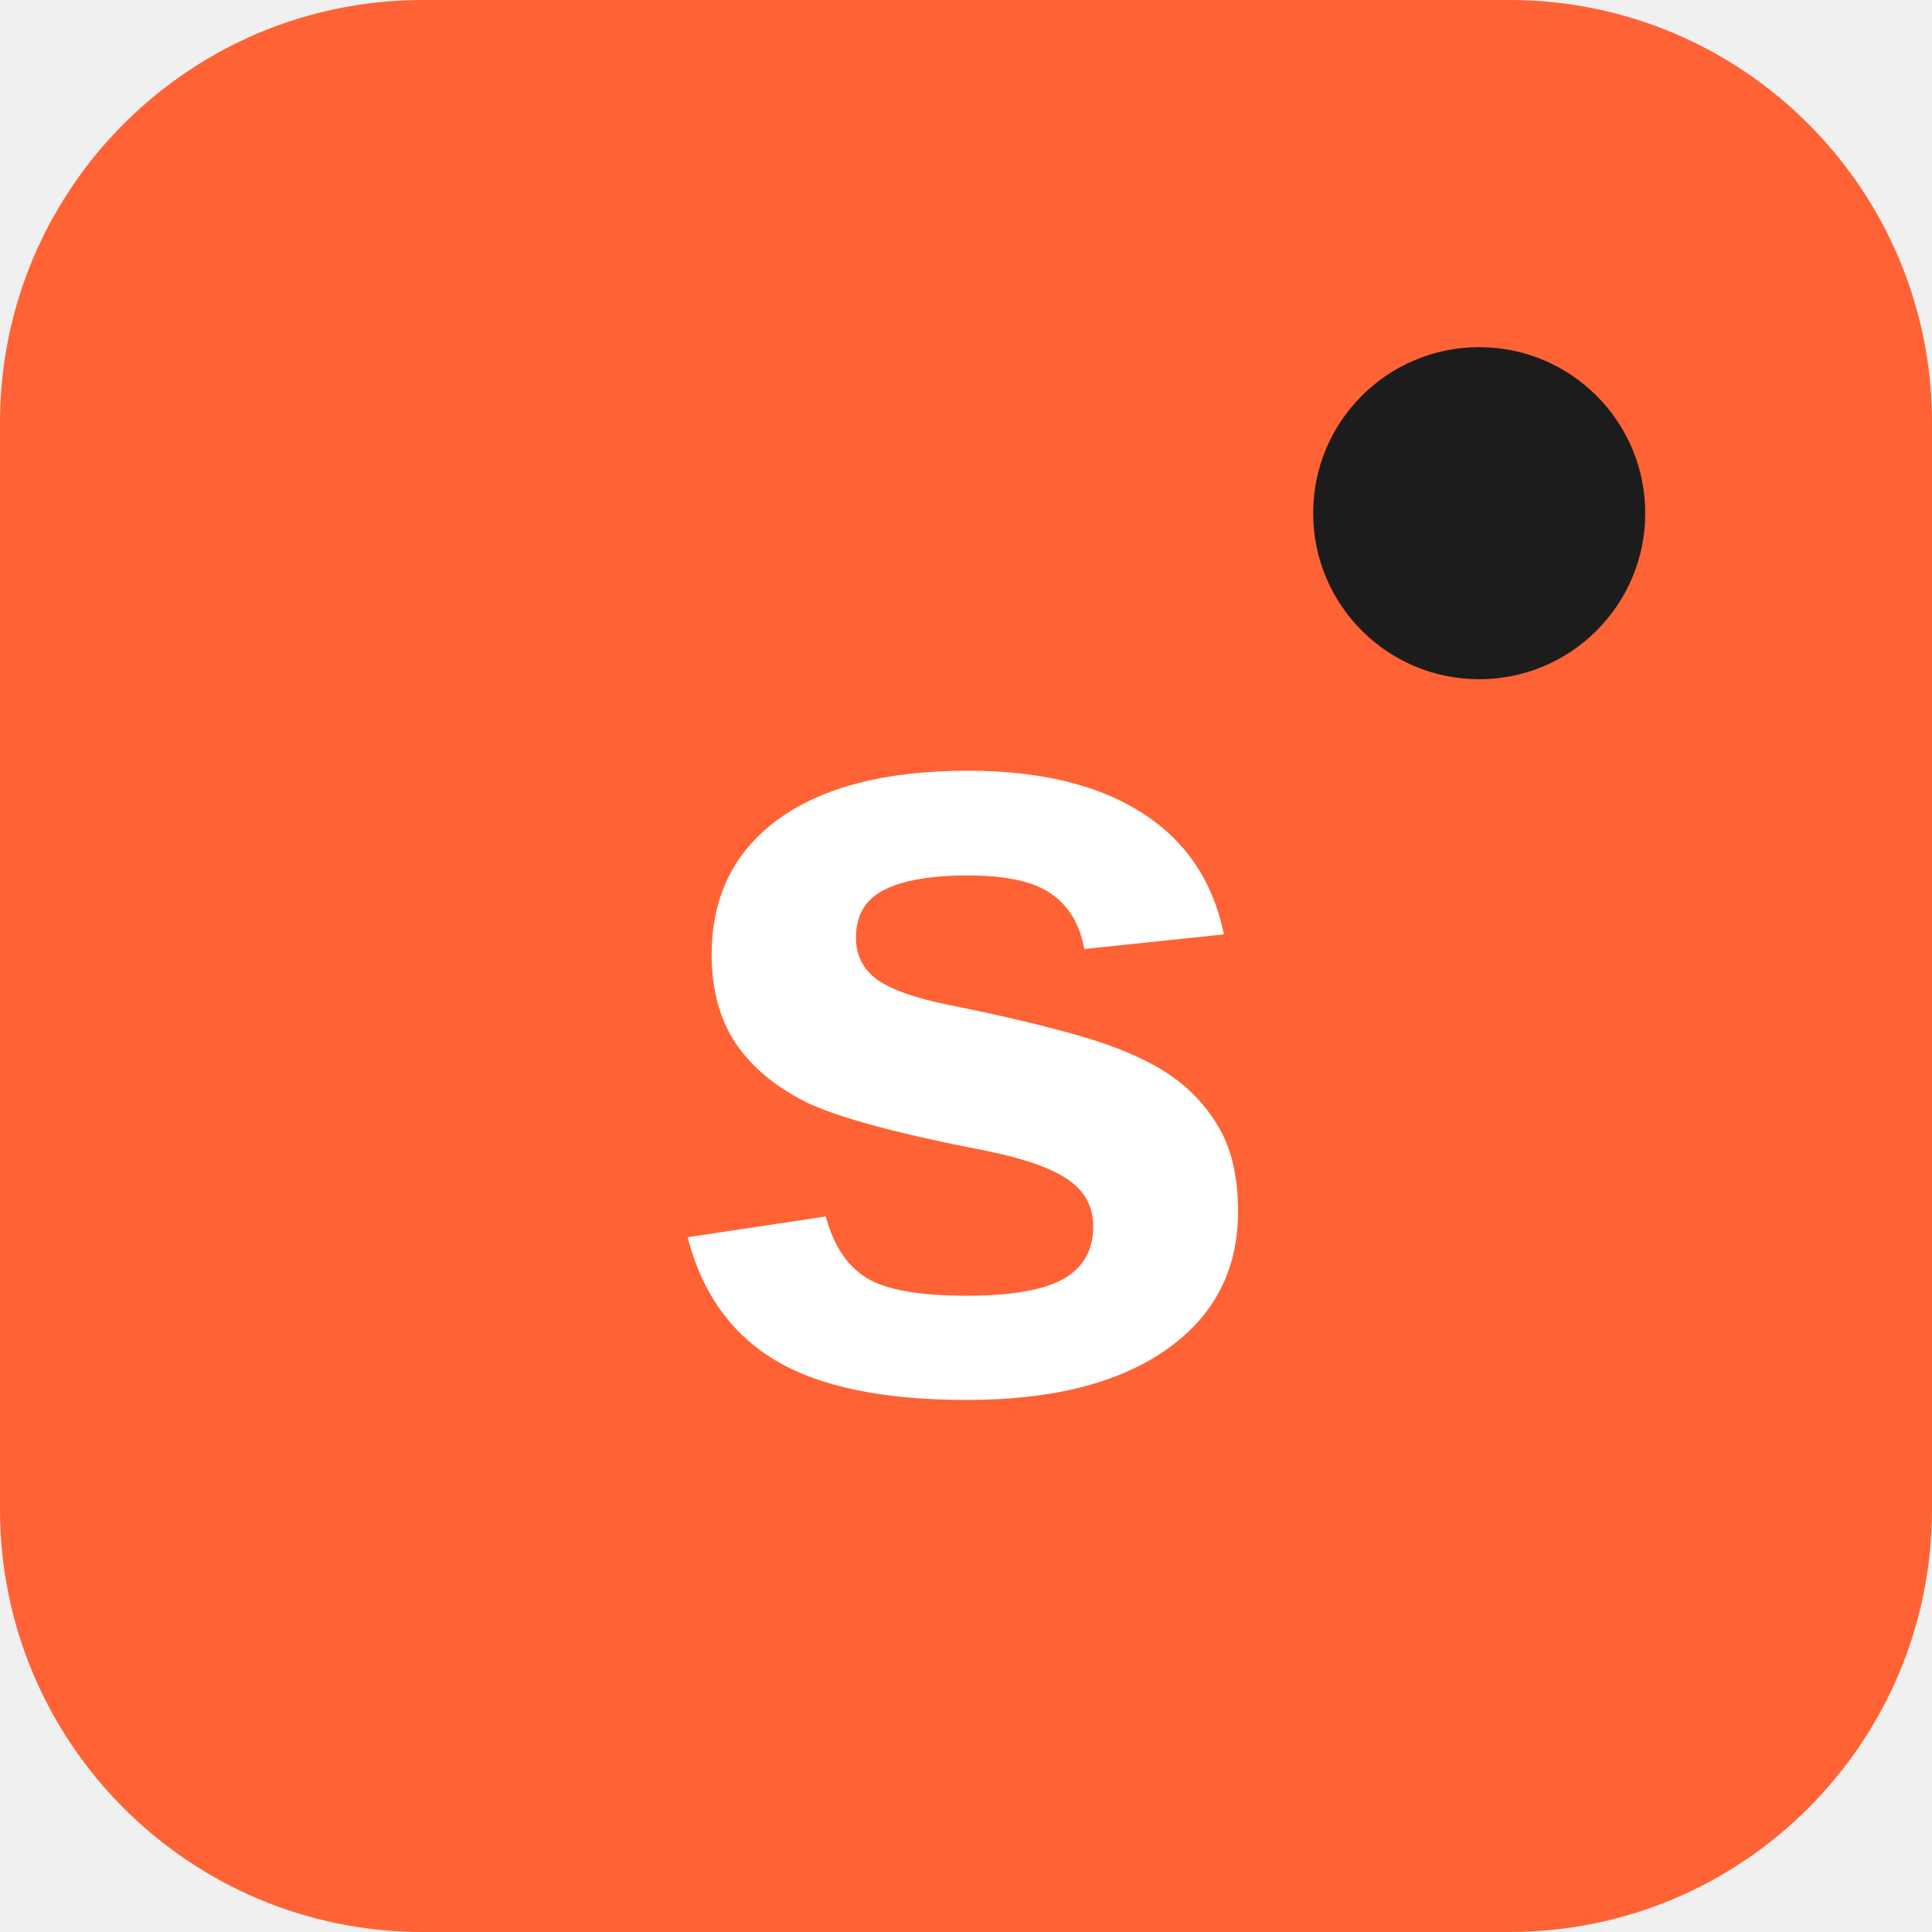
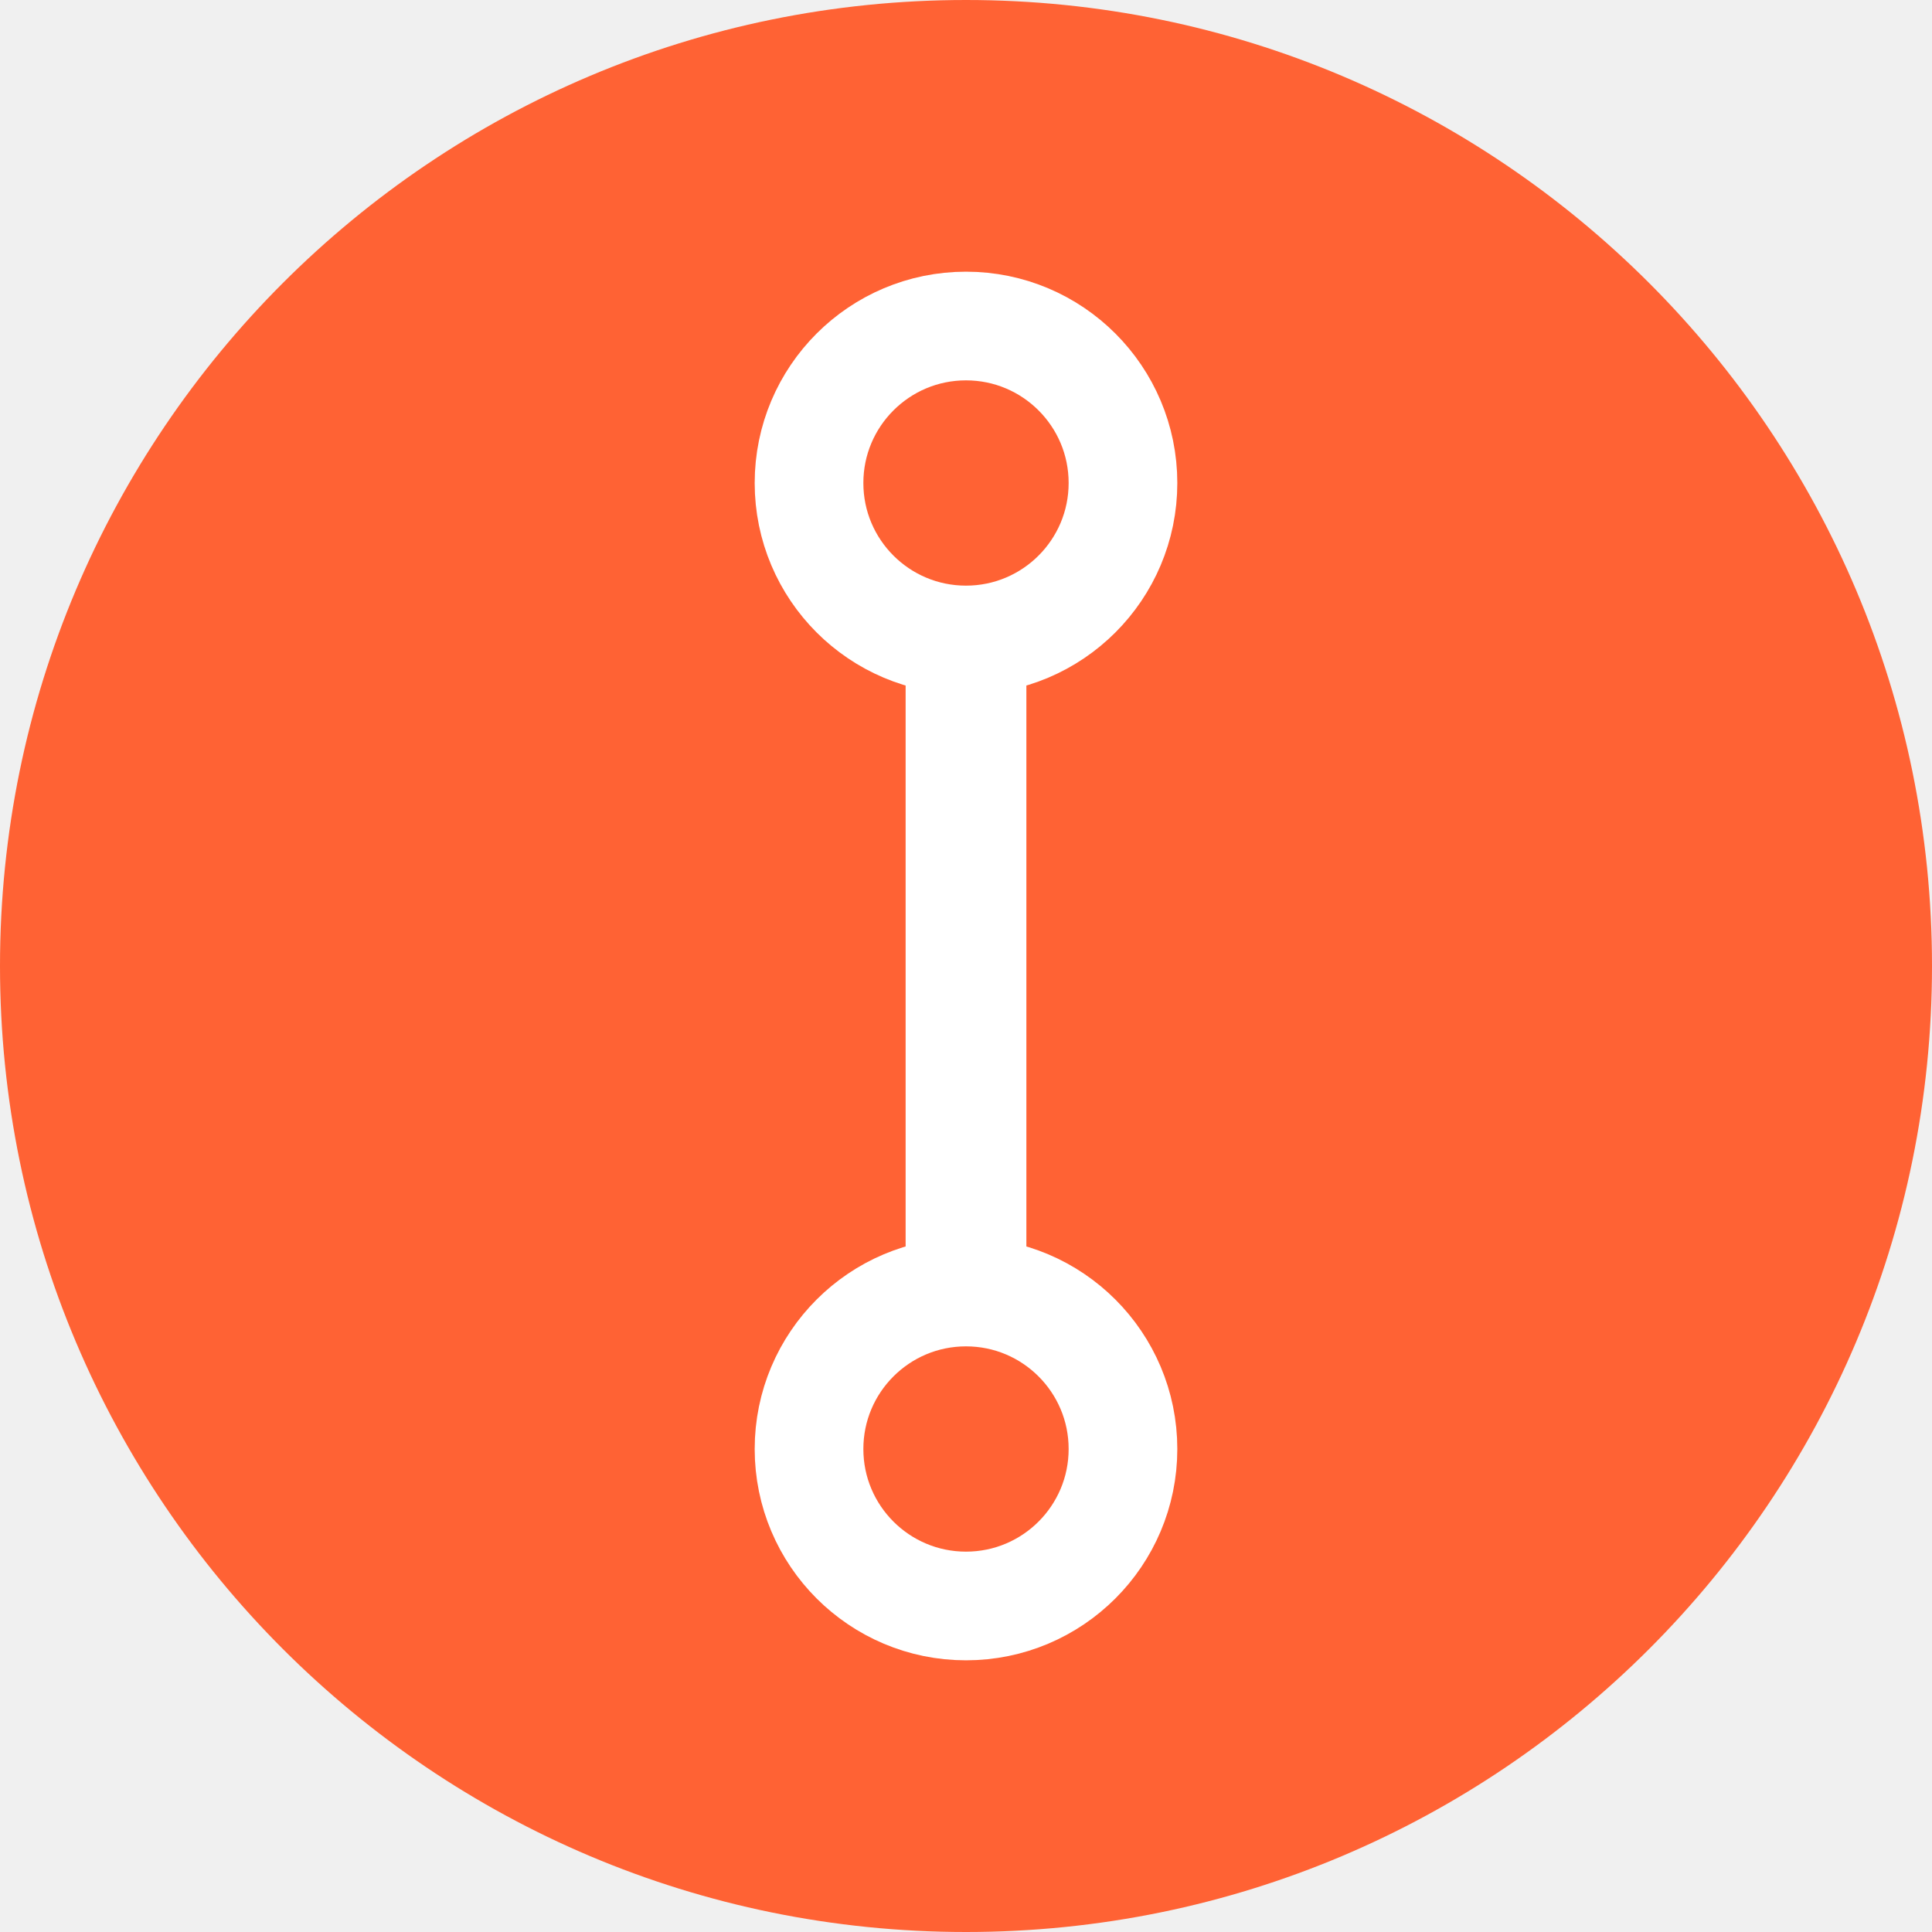
- <svg xmlns="http://www.w3.org/2000/svg" viewBox="0 0 64 64">
-   <rect width="64" height="64" rx="14" fill="#FF6234" />
-   <text x="32" y="46" font-family="Arial, Helvetica, sans-serif" font-weight="800" font-size="38" fill="#ffffff" text-anchor="middle">s</text>
-   <circle cx="49" cy="17" r="5.5" fill="#1C1C1C" />
+ <svg xmlns="http://www.w3.org/2000/svg" viewBox="0 0 32 32">
+   <circle cx="16" cy="16" r="16" fill="#FF6234" />
+   <circle cx="16" cy="8" r="2.6" fill="none" stroke="#FFFFFF" stroke-width="1.8" />
+   <rect x="15" y="10.6" width="2" height="10.8" fill="#FFFFFF" />
+   <circle cx="16" cy="24" r="2.6" fill="none" stroke="#FFFFFF" stroke-width="1.8" />
</svg>
